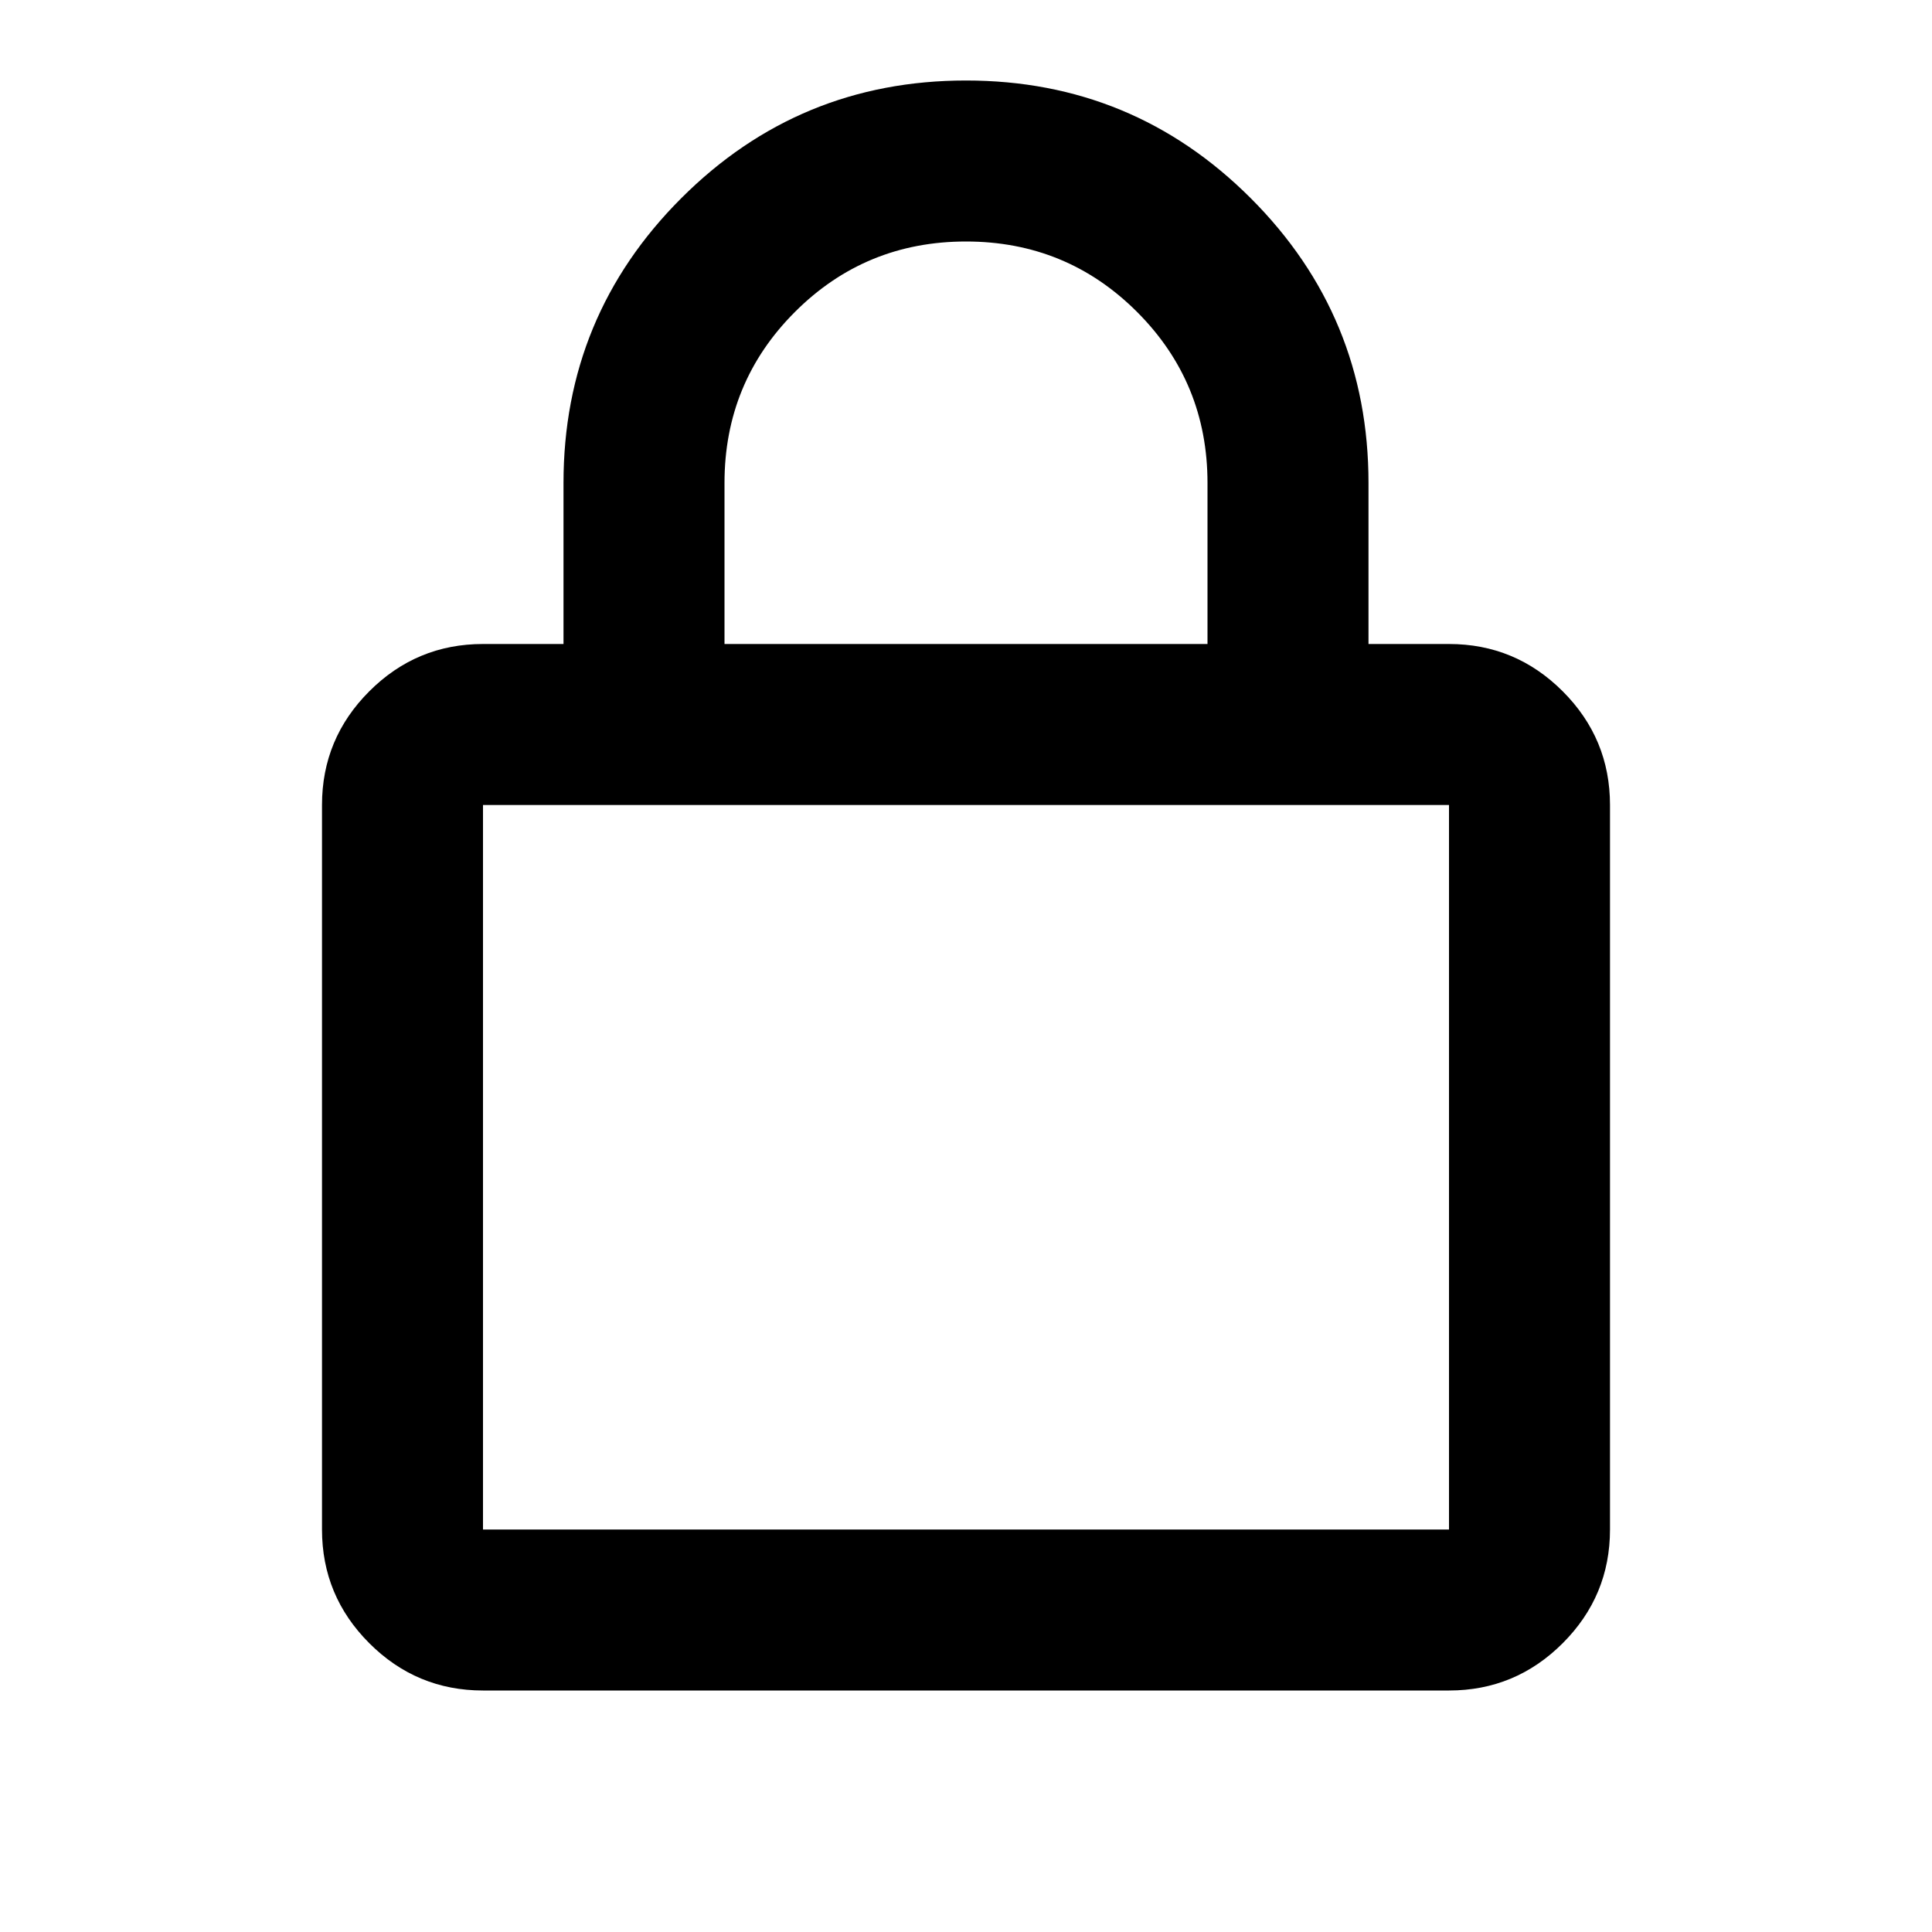
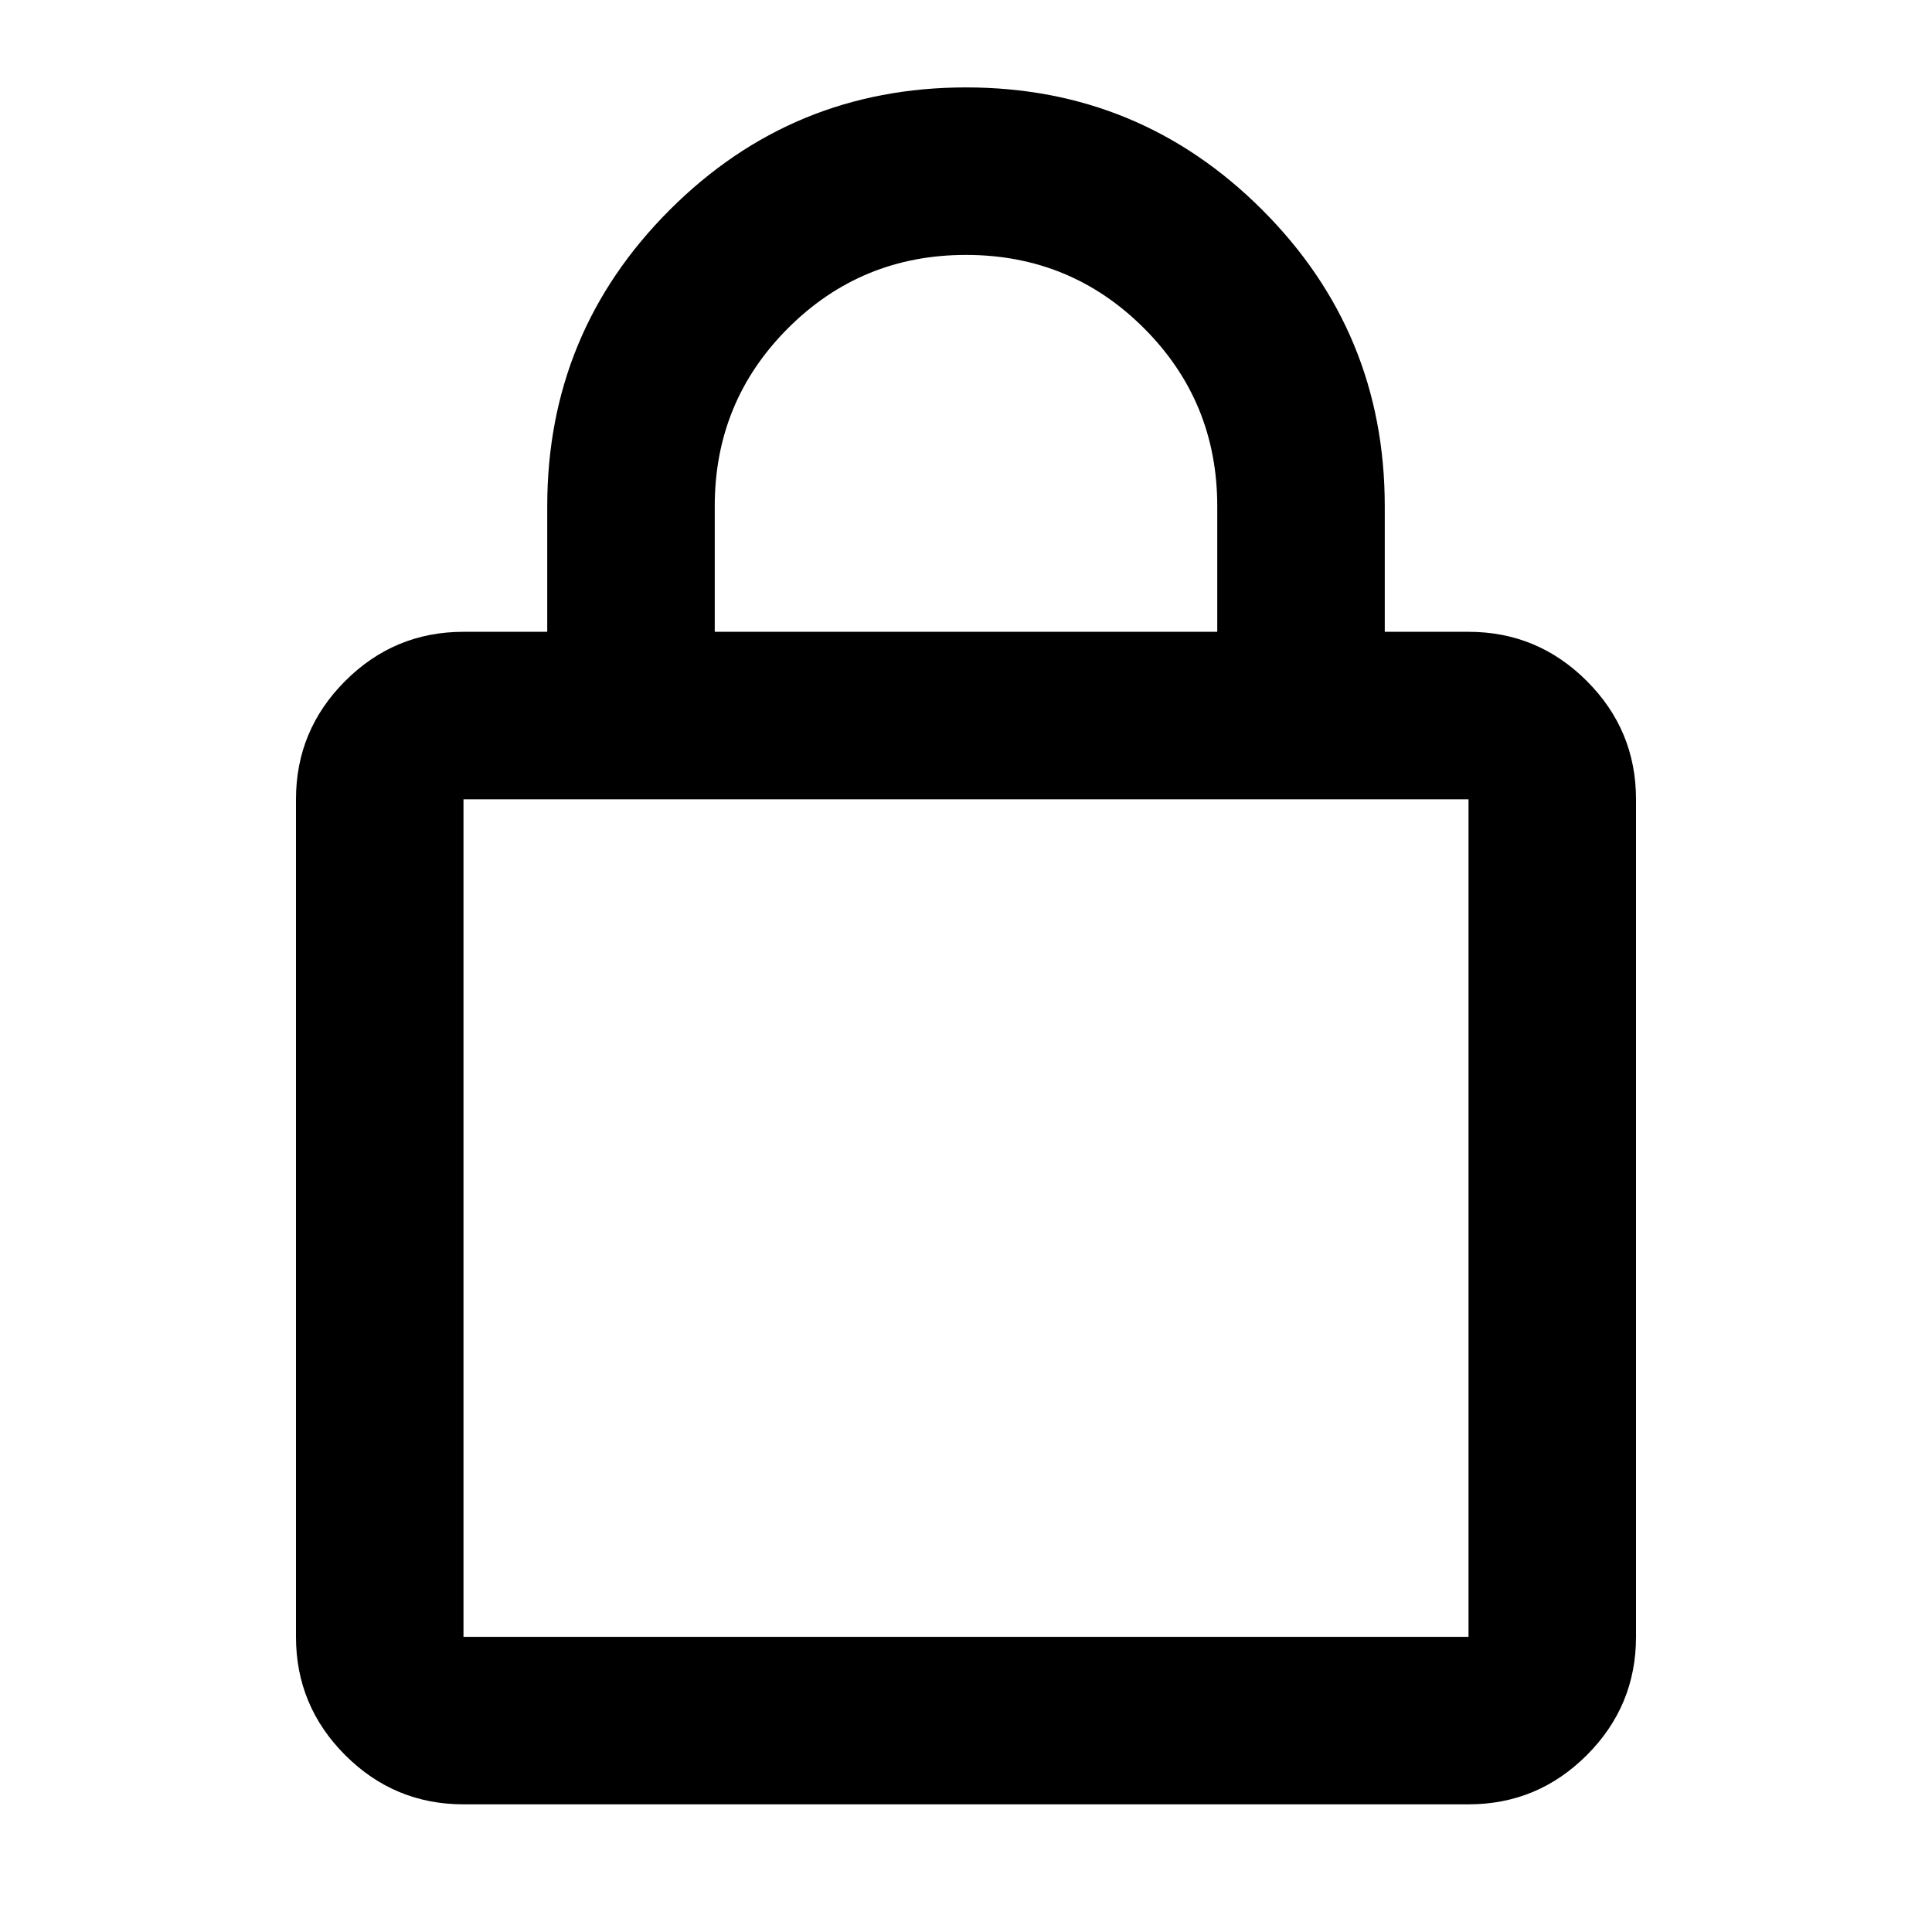
<svg xmlns="http://www.w3.org/2000/svg" height="24" viewBox="0 -960 960 960" width="24" version="1.1" id="svg58">
  <defs id="defs62" />
-   <path d="m 240,-120 c -22,0 -40.833,-7.833 -56.5,-23.5 C 167.833,-159.167 160,-178 160,-200 v -360 c 0,-22 7.833,-40.833 23.5,-56.5 15.667,-15.667 34.5,-23.5 56.5,-23.5 h 40 v -80 c 0,-55.333 19.5,-102.5 58.5,-141.5 39,-39 86.167,-58.5 141.5,-58.5 55.333,0 102.5,19.5 141.5,58.5 39,39 58.5,86.167 58.5,141.5 v 80 h 40 c 22,0 40.833,7.833 56.5,23.5 15.667,15.667 23.5,34.5 23.5,56.5 v 360 c 0,22 -7.833,40.833 -23.5,56.5 -15.667,15.667 -34.5,23.5 -56.5,23.5 z m 0,-80 H 720 V -560 H 240 Z m 120,-440 h 240 v -80 c 0,-33.333 -11.667,-61.667 -35,-85 -23.333,-23.333 -51.667,-35 -85,-35 -33.333,0 -61.667,11.667 -85,35 -23.333,23.333 -35,51.667 -35,85 z m -120,440 v -360 z" id="path56" />
+   <path d="m 230.304,-63.436 c -22.889,0 -42.483,-8.15 -58.783,-24.449 -16.3,-16.3 -24.449,-35.894 -24.449,-58.783 v -416.16 c 0,-22.889 8.15,-42.483 24.449,-58.783 16.3,-16.3 35.894,-24.449 58.783,-24.449 h 41.616 v -62.424 c 0,-57.569 20.288,-106.641 60.863,-147.217 40.576,-40.576 89.648,-60.863 147.217,-60.863 57.569,0 106.641,20.288 147.217,60.863 40.576,40.576 60.863,89.648 60.863,147.217 v 62.424 h 41.616 c 22.889,0 42.483,8.15 58.783,24.449 16.3,16.3 24.449,35.894 24.449,58.783 v 416.16 c 0,22.889 -8.15,42.483 -24.449,58.783 -16.3,16.3 -35.894,24.449 -58.783,24.449 z m 0,-83.232 h 499.392 v -416.16 H 230.304 Z M 355.152,-646.06 h 249.696 v -62.424 c 0,-34.68 -12.138,-64.158 -36.414,-88.434 -24.276,-24.276 -53.754,-36.414 -88.434,-36.414 -34.68,0 -64.158,12.138 -88.434,36.414 -24.276,24.276 -36.414,53.754 -36.414,88.434 z m -124.848,499.392 v -416.16 z" id="path56" style="stroke-width:1.04" />
</svg>
